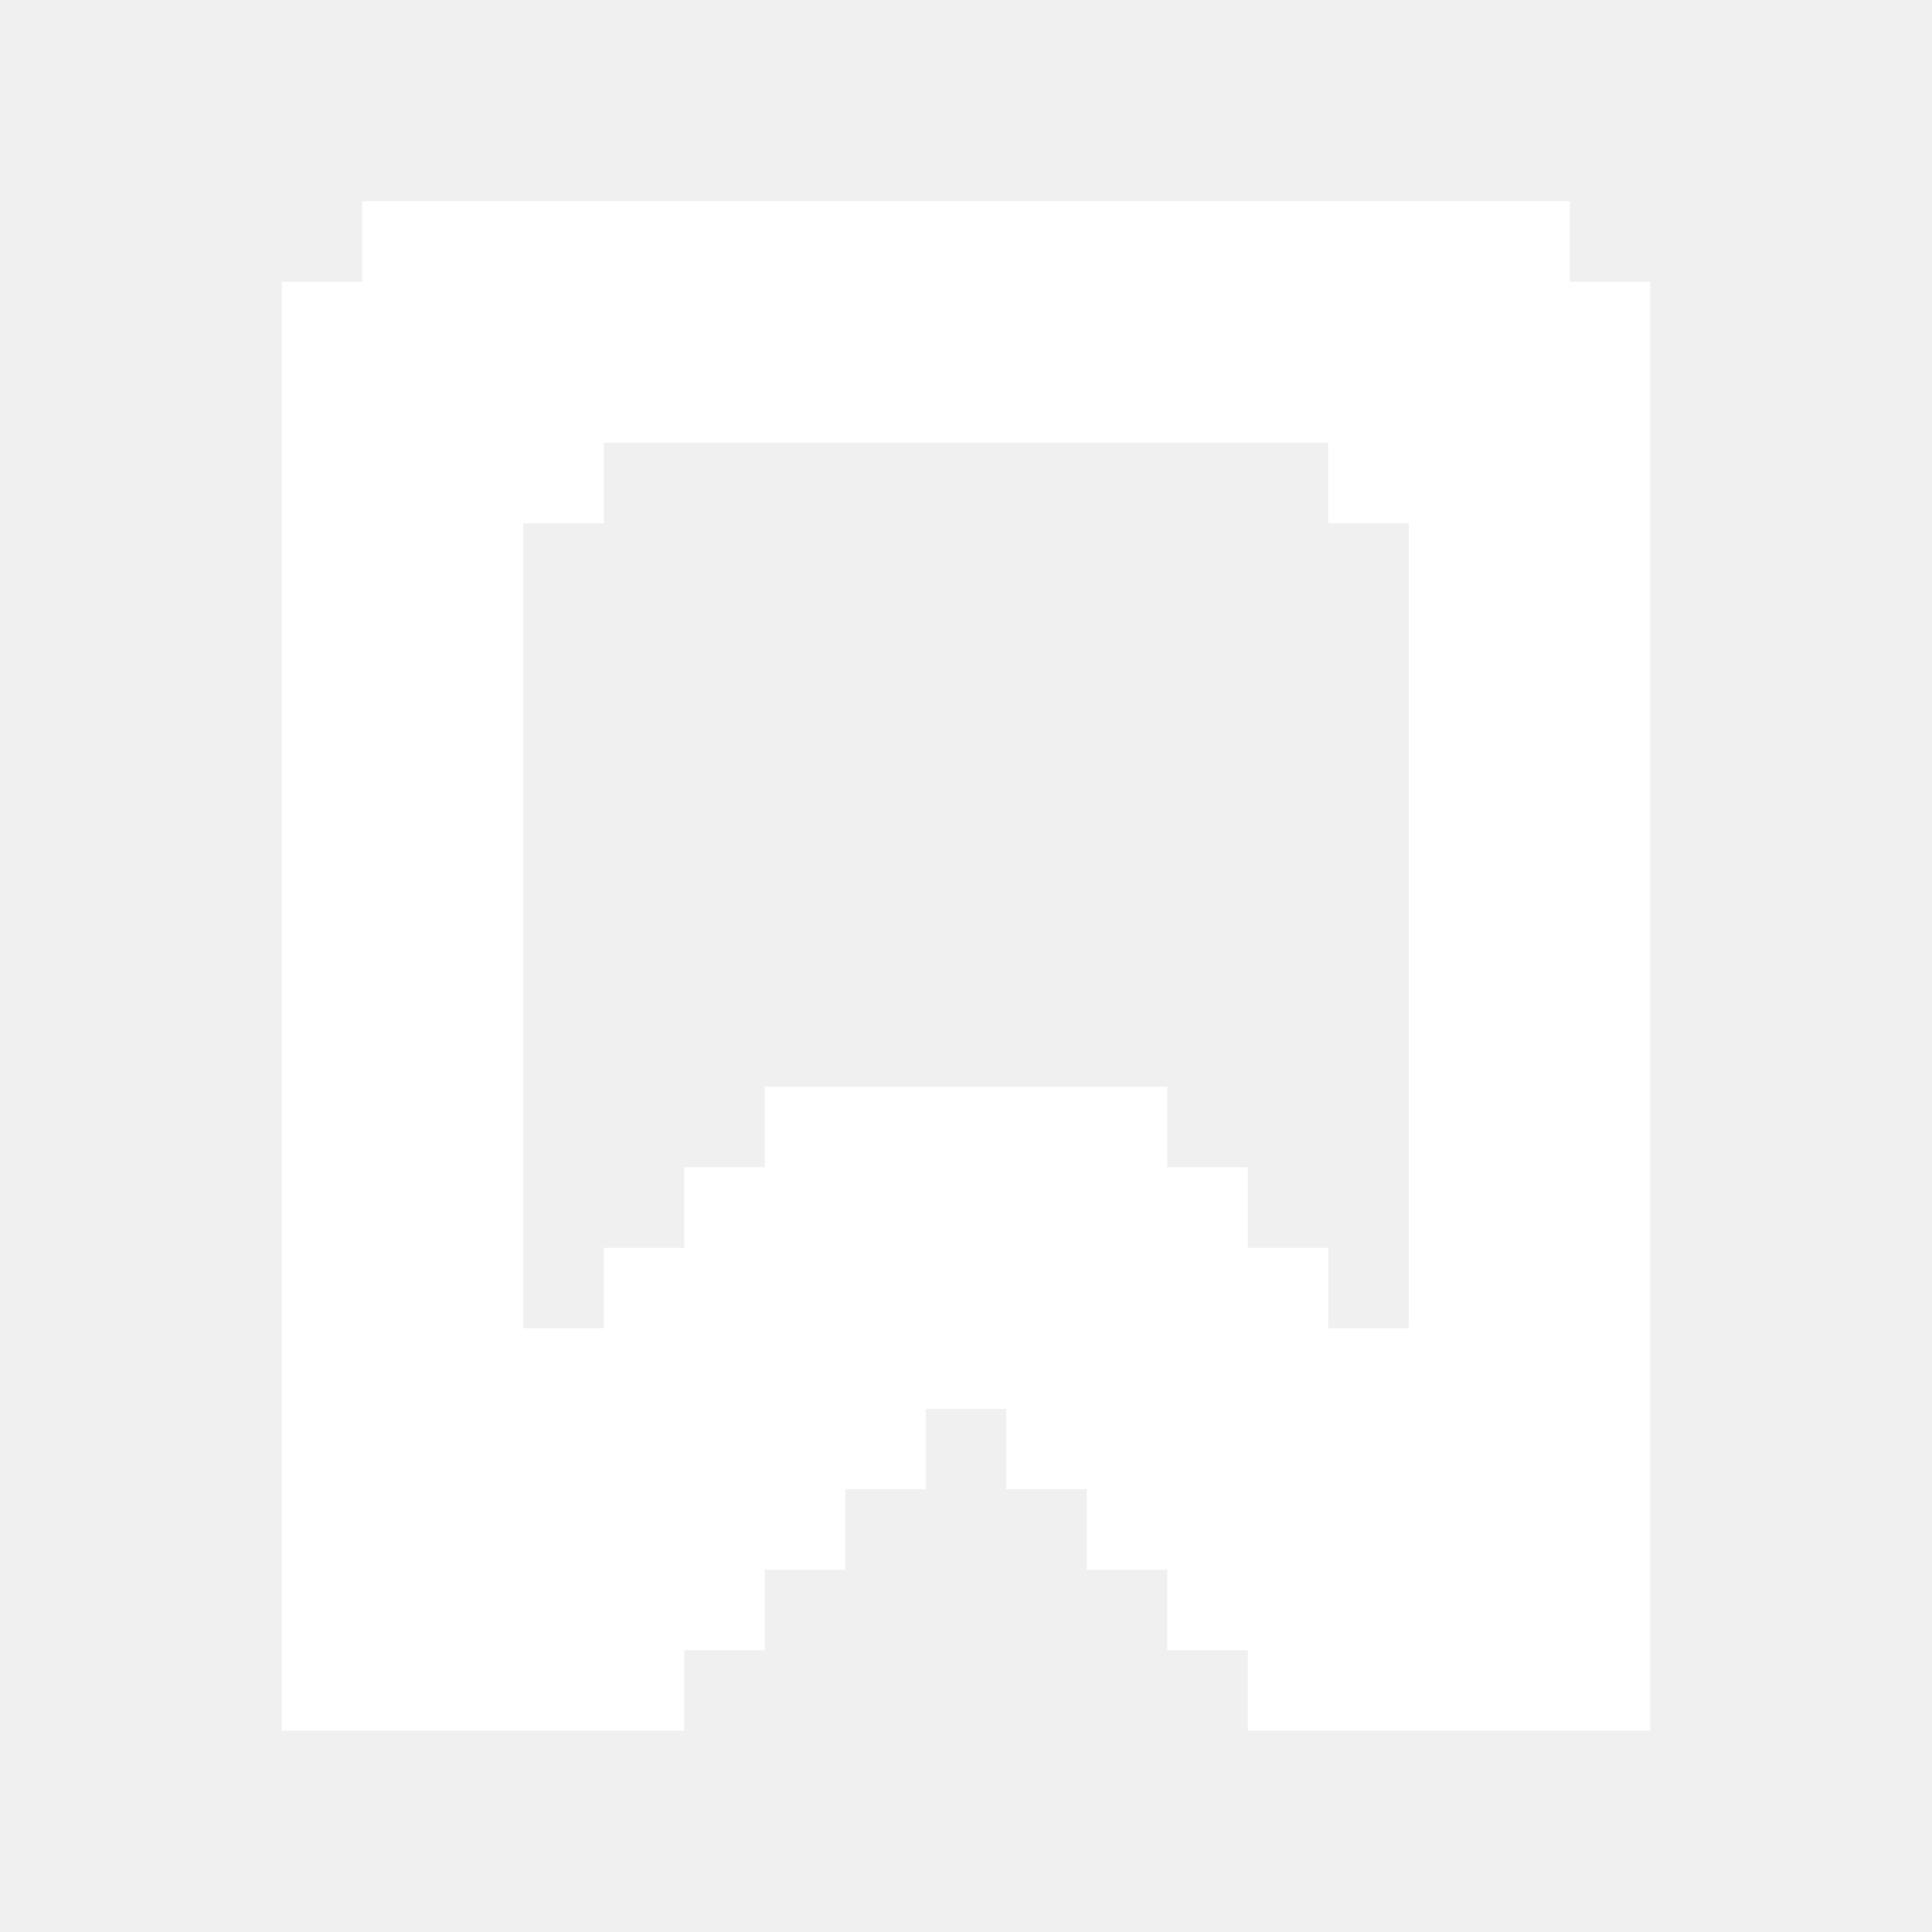
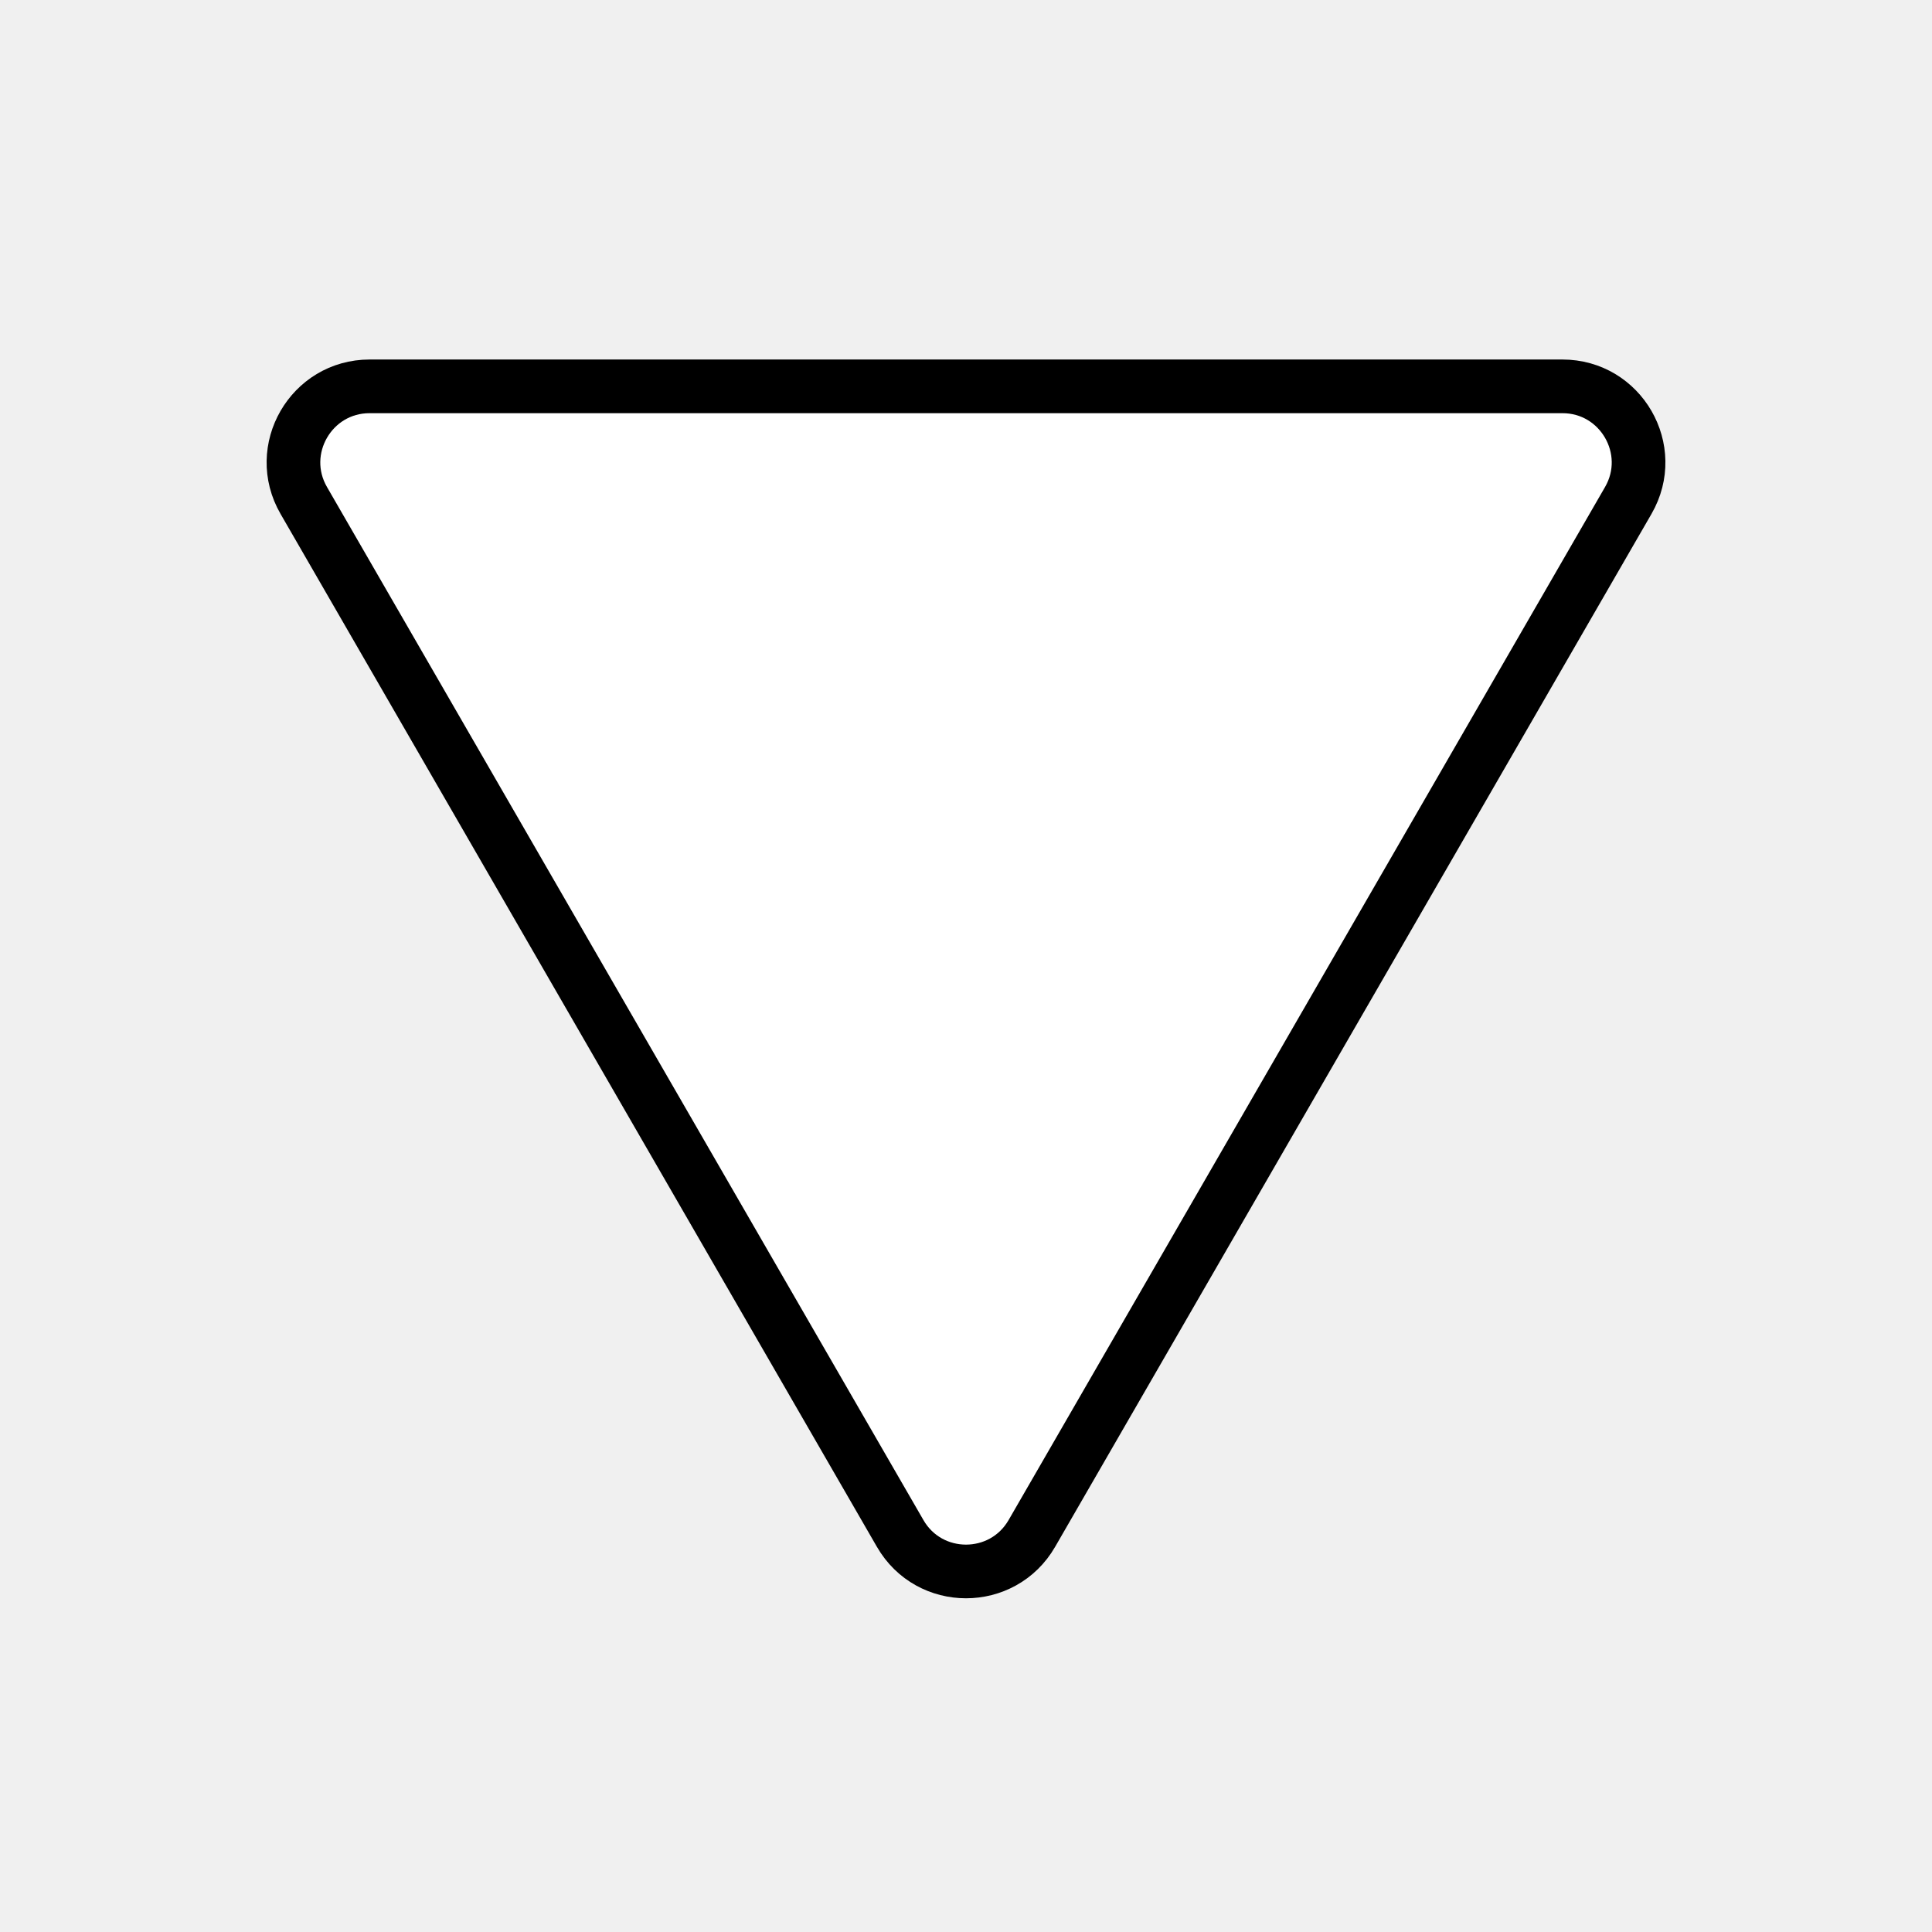
- <svg xmlns="http://www.w3.org/2000/svg" fill="#ffffff" height="200px" width="200px" version="1.1" id="Layer_1" viewBox="0 0 24 24" xml:space="preserve" stroke="#ffffff">
-   <g id="SVGRepo_bgCarrier" stroke-width="0" />
-   <g id="SVGRepo_tracerCarrier" stroke-linecap="round" stroke-linejoin="round" />
-   <g id="SVGRepo_iconCarrier">
-     <path d="M19,4V3H5v1H4v17h4v-1h1v-1h1v-1h1v-1h1h1v1h1v1h1v1h1v1h4V4H19z M18,18h-1v-1h-1v-1h-1v-1h-1v-1h-4v1H9v1H8v1H7v1H6V6h1V5 h10v1h1V18z" />
+ <svg xmlns="http://www.w3.org/2000/svg" id="emoji" viewBox="0 0 72 72">
+   <g id="color">
+     <path fill="#FFFFFF" stroke="none" d="M38.455,57.146l22.226-38.496c1.091-1.89-0.273-4.252-2.455-4.252l-44.451,0 c-2.182,0-3.546,2.362-2.455,4.252l22.226,38.496C34.636,59.036,37.364,59.036,38.455,57.146z" />
+   </g>
+   <g id="hair" />
+   <g id="skin" />
+   <g id="skin-shadow" />
+   <g id="line">
+     <path fill="none" stroke="#000000" stroke-miterlimit="10" stroke-width="2" d="M38.455,57.146l22.226-38.496 c1.091-1.89-0.273-4.252-2.455-4.252l-44.451,0c-2.182,0-3.546,2.362-2.455,4.252l22.226,38.496 C34.636,59.036,37.364,59.036,38.455,57.146z" />
  </g>
</svg>
